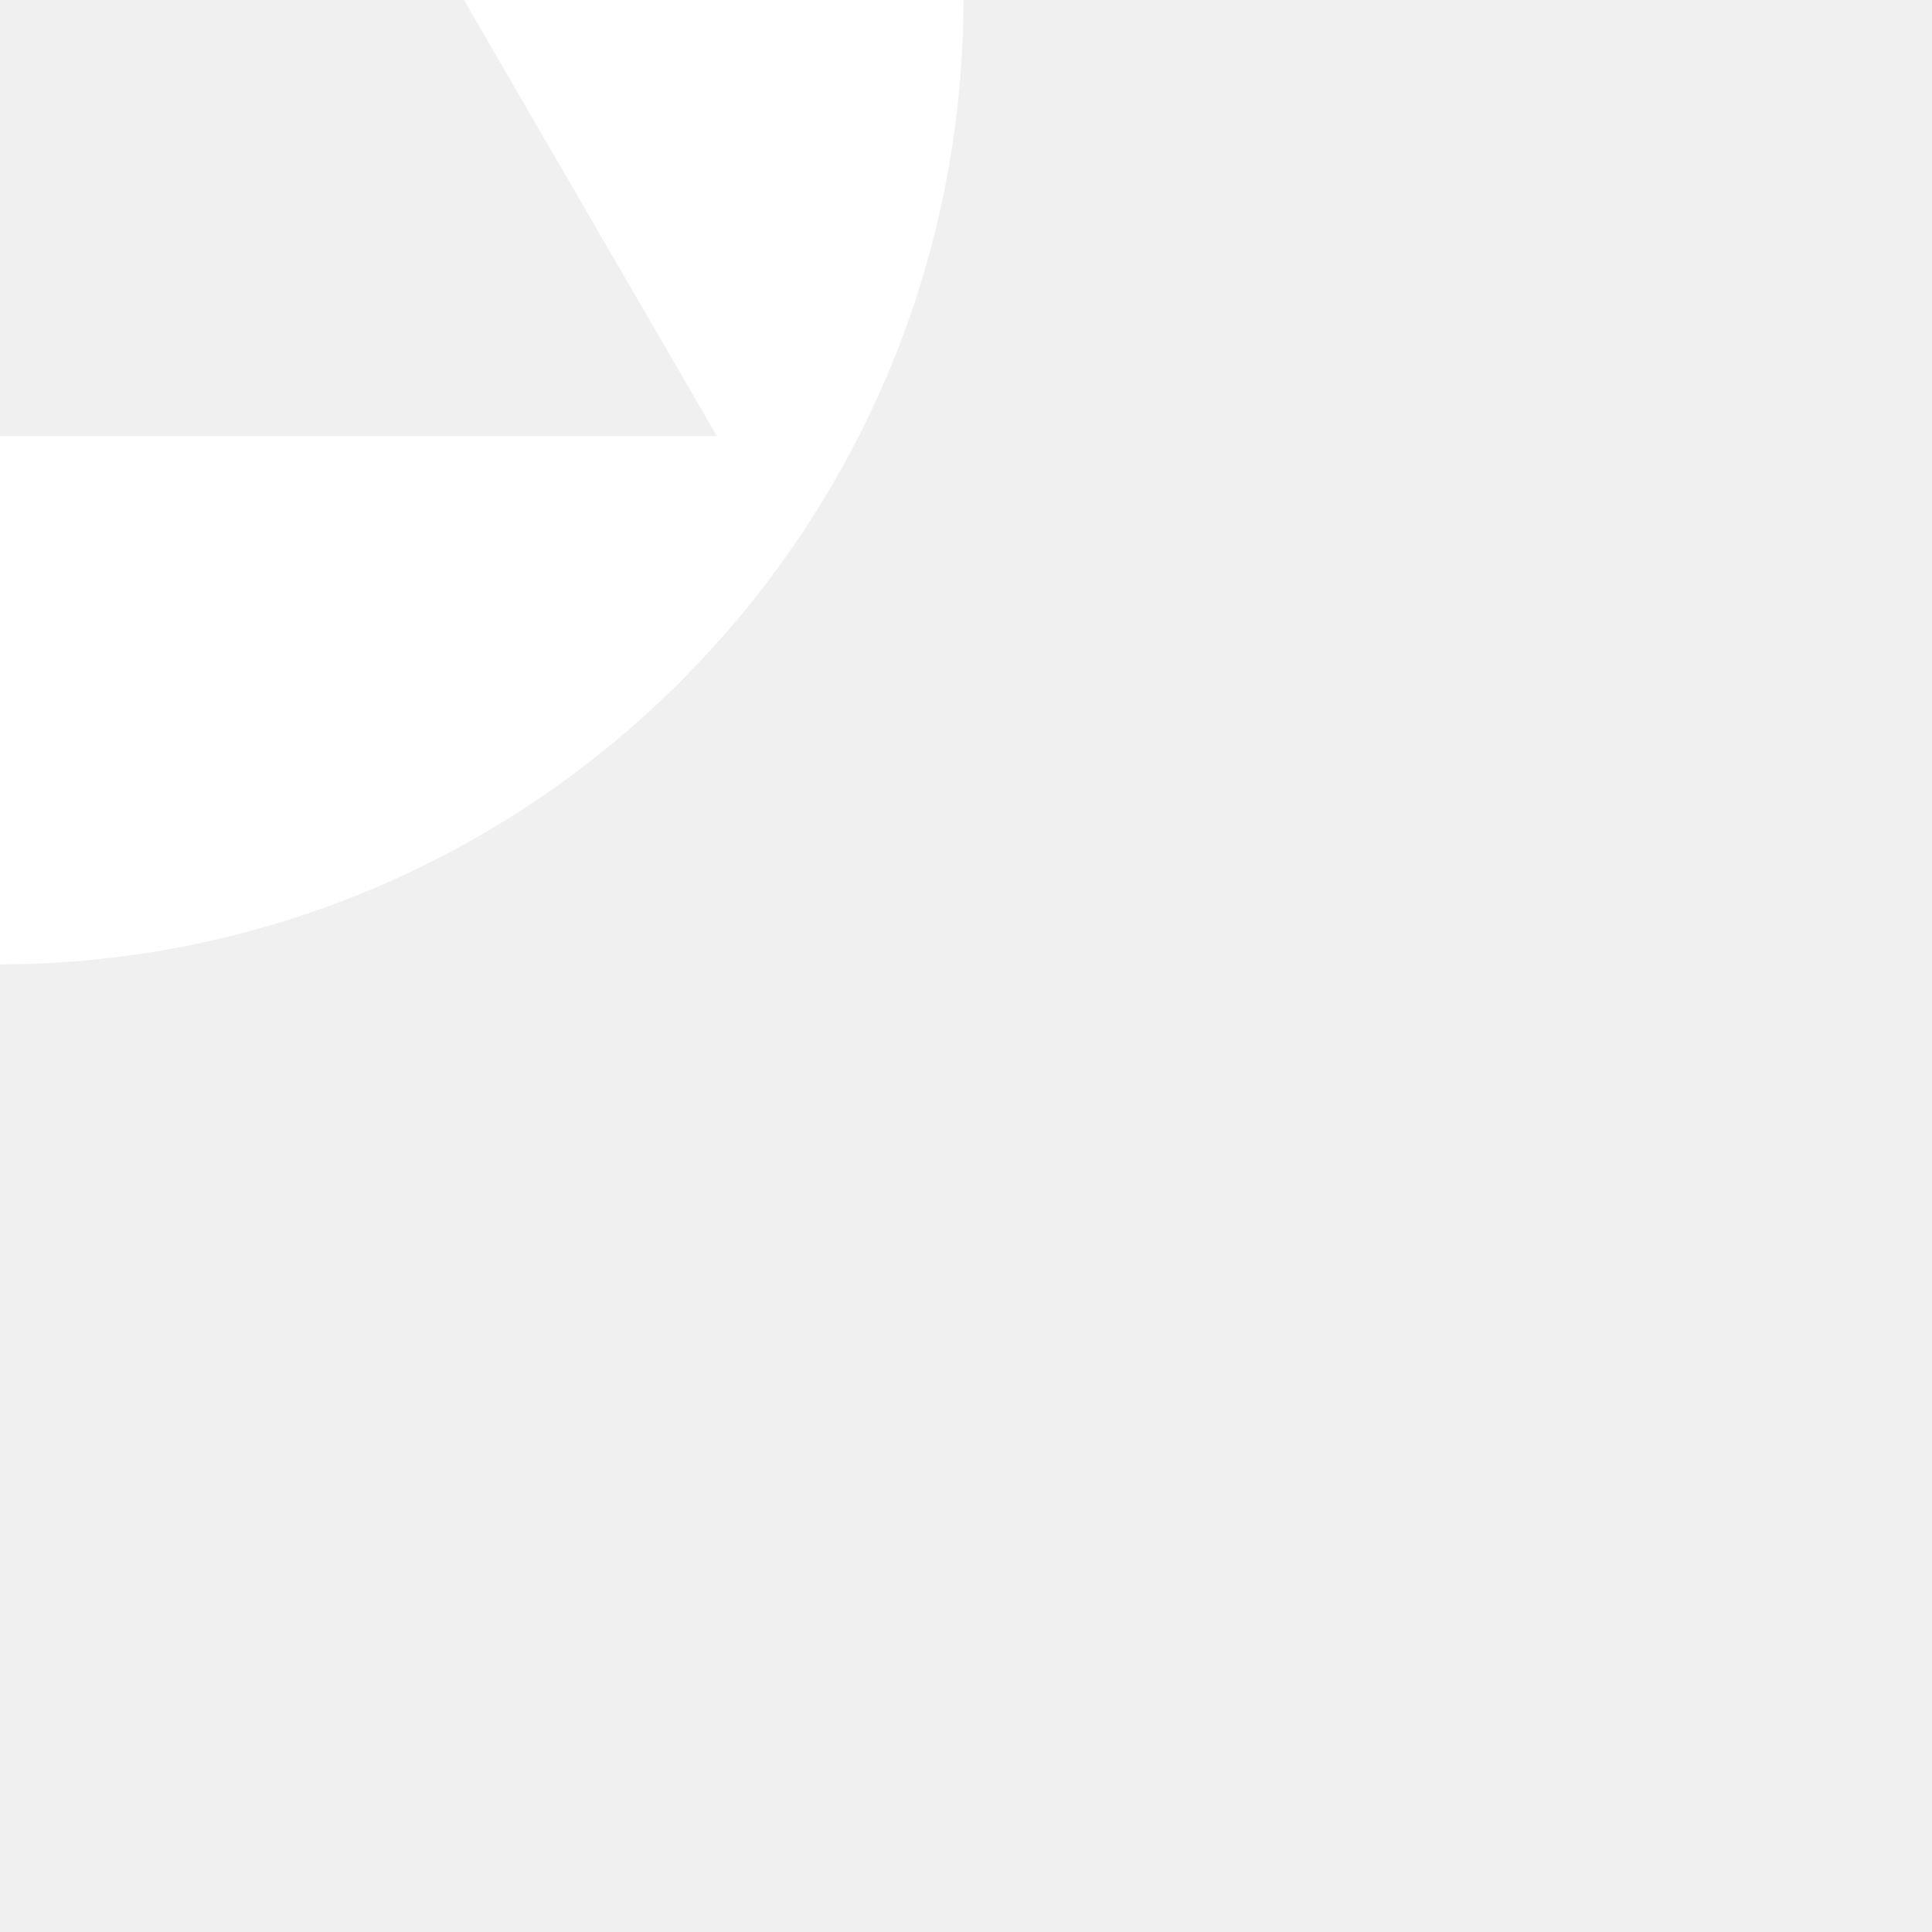
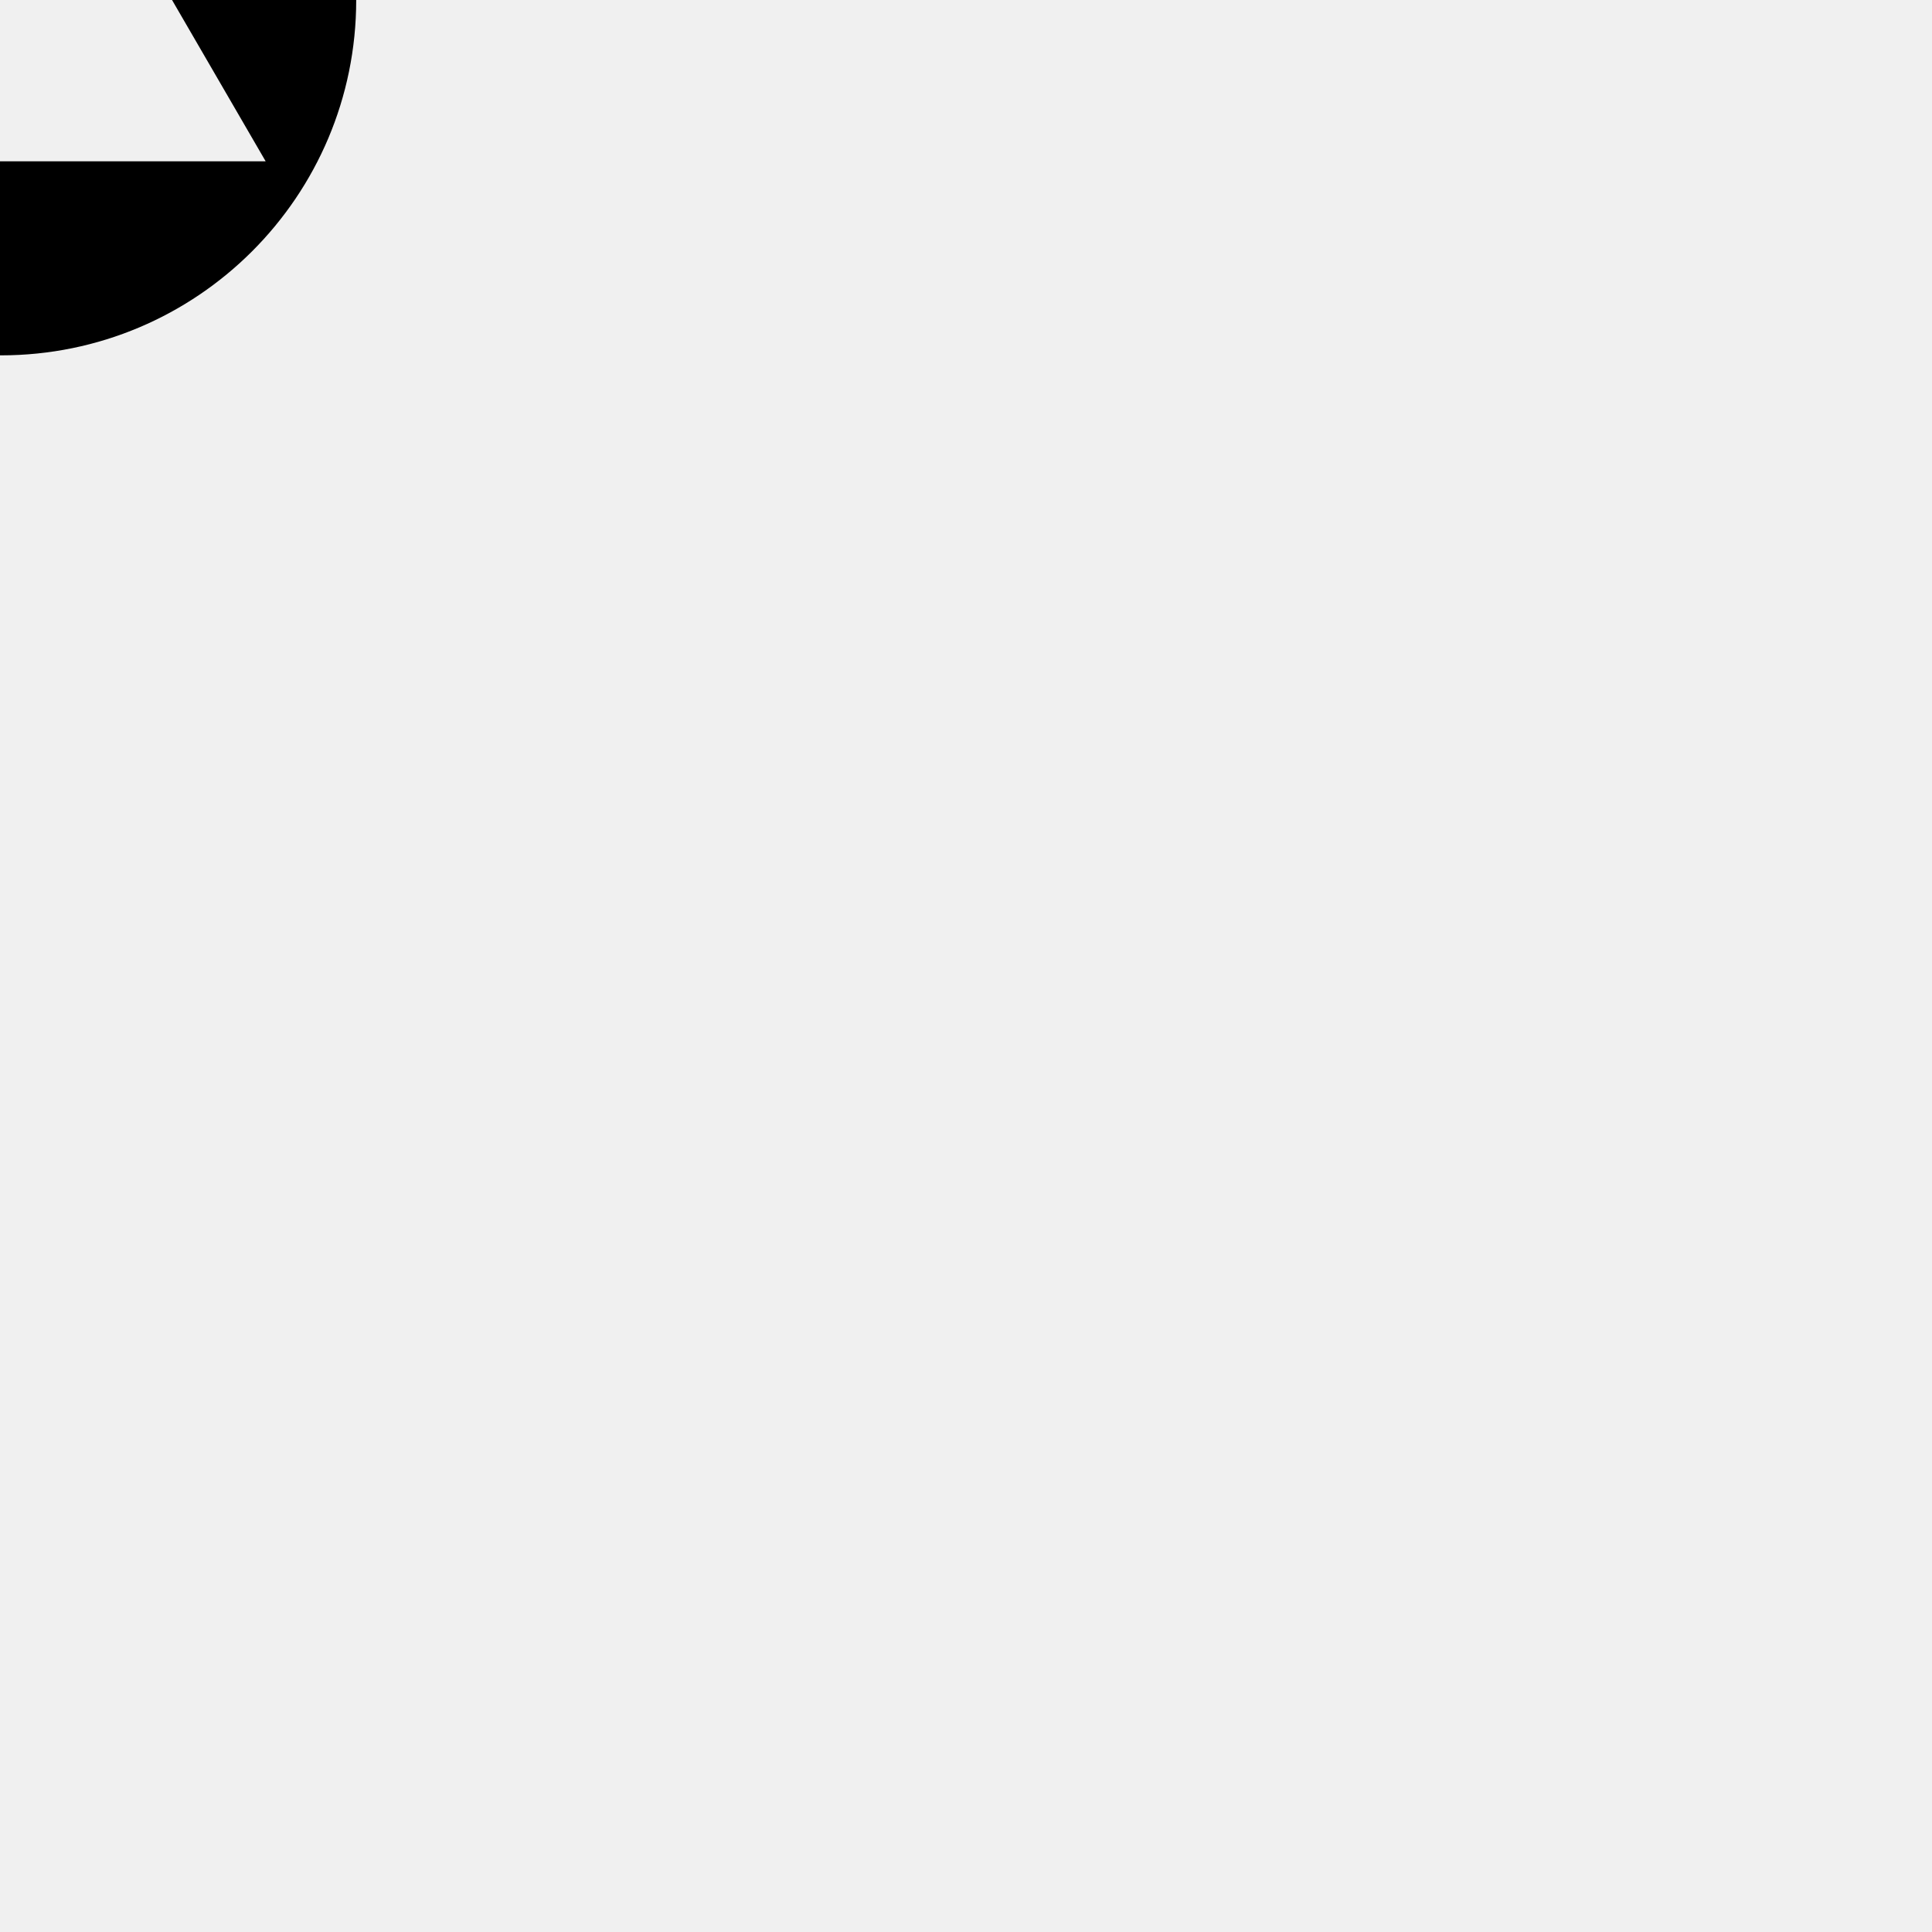
- <svg xmlns="http://www.w3.org/2000/svg" version="1.1" width="24" height="24" id="svg2" xml:space="preserve">
-   <defs id="defs12" />
-   <g transform="matrix(0.9320388,0,0,0.9320388,-32.66585,-34.78026)" id="iconmanexplosive_x5F_ca">
-     <path d="m 35.014,13.154 -6.739,9.489 c 2.051,-0.946 4.331,-1.475 6.739,-1.475 2.407,0 4.656,0.529 6.706,1.475 l -6.706,-9.489 z m 0,11.266 c -7.111,0 -12.875,5.764 -12.875,12.875 0,7.111 5.764,12.875 12.875,12.875 7.111,0 12.875,-5.764 12.875,-12.875 0,-7.111 -5.764,-12.875 -12.875,-12.875 z m 0,2.179 9.589,16.53 -19.212,0 9.623,-16.53 z" id="path5" style="fill:#ffffff" />
+ <svg xmlns="http://www.w3.org/2000/svg" version="1.1" width="70" height="70" id="svg2" xml:space="preserve">
+   <defs id="defs11" />
+   <g transform="translate(-34.98358,-34.98623)" id="iconmanexplosive_x5F_ca">
+     <path d="m 0.031,-24.125 -6.75,9.5 c 2.051,-0.946 4.342,-1.5 6.75,-1.5 2.407,0 4.669,0.554 6.719,1.5 l -6.719,-9.5 z m 0,11.25 c -7.111,0 -12.875,5.764 -12.875,12.875 0,7.111 5.764,12.875 12.875,12.875 7.111,0 12.875,-5.764 12.875,-12.875 0,-7.111 -5.764,-12.875 -12.875,-12.875 z m 0,2.188 9.594,16.531 -19.219,0 9.625,-16.531 z" transform="translate(34.98358,34.98623)" id="path5" />
  </g>
-   <g id="Ebene_1" />
</svg>
